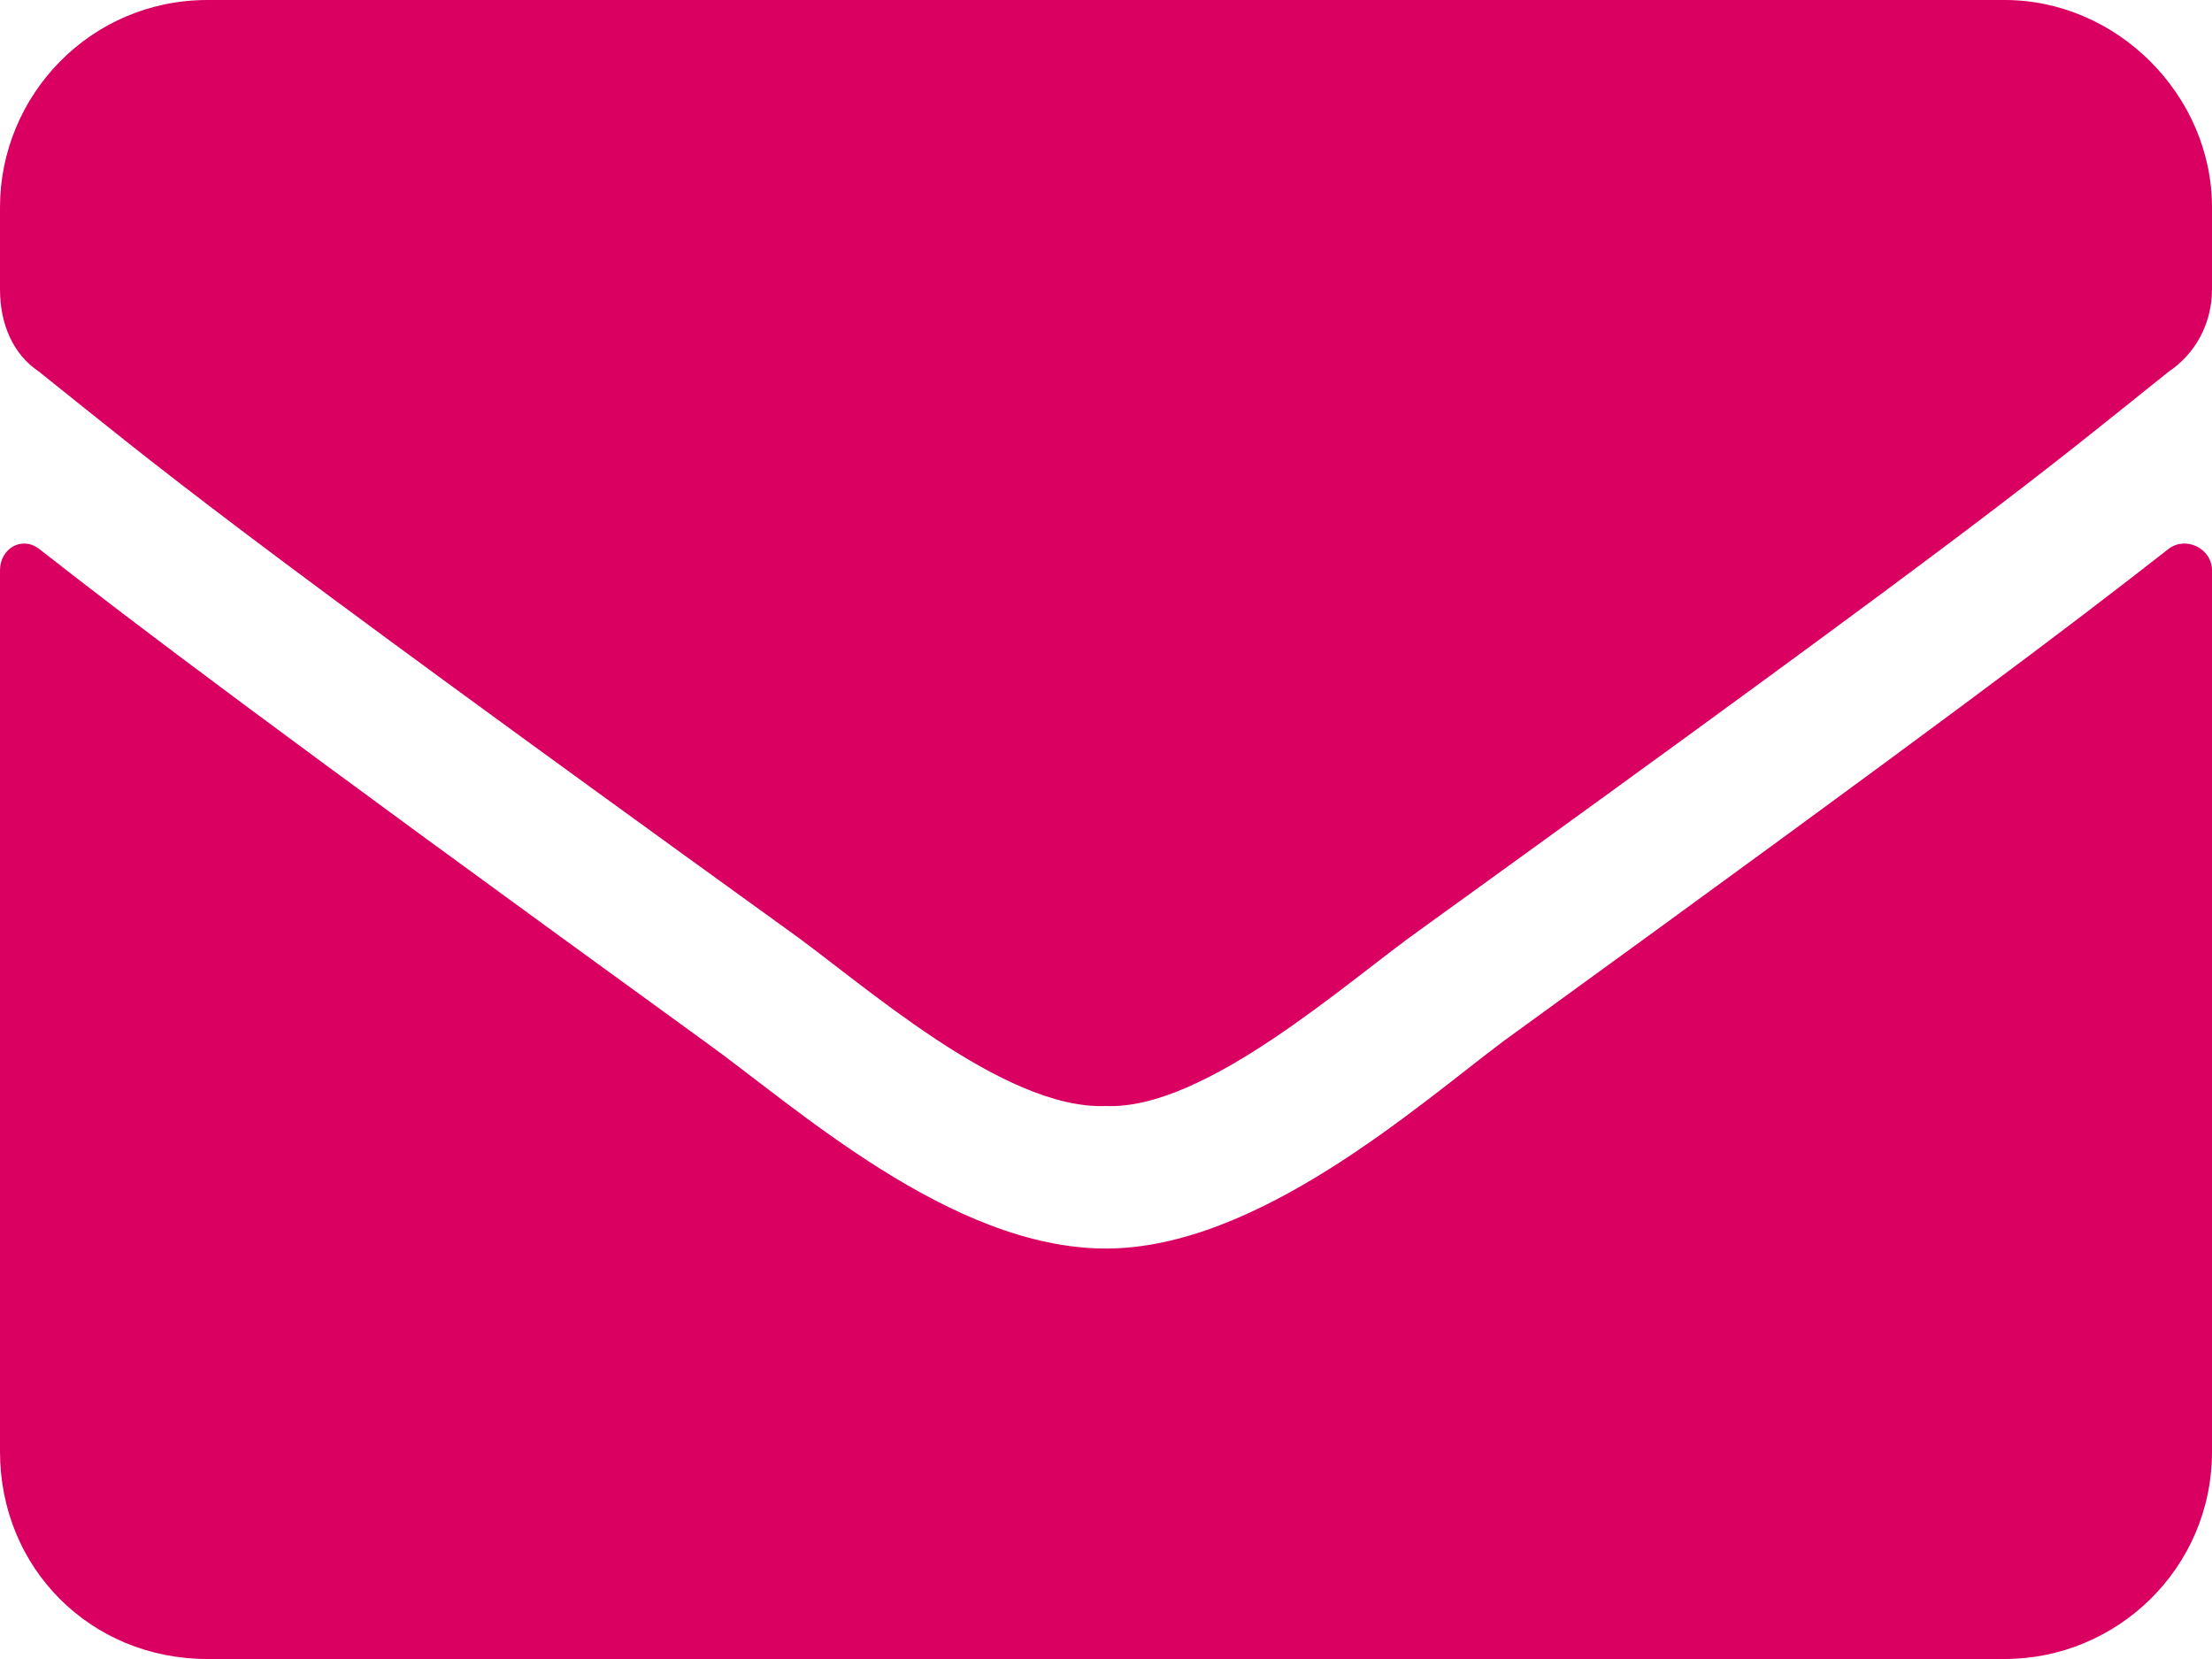
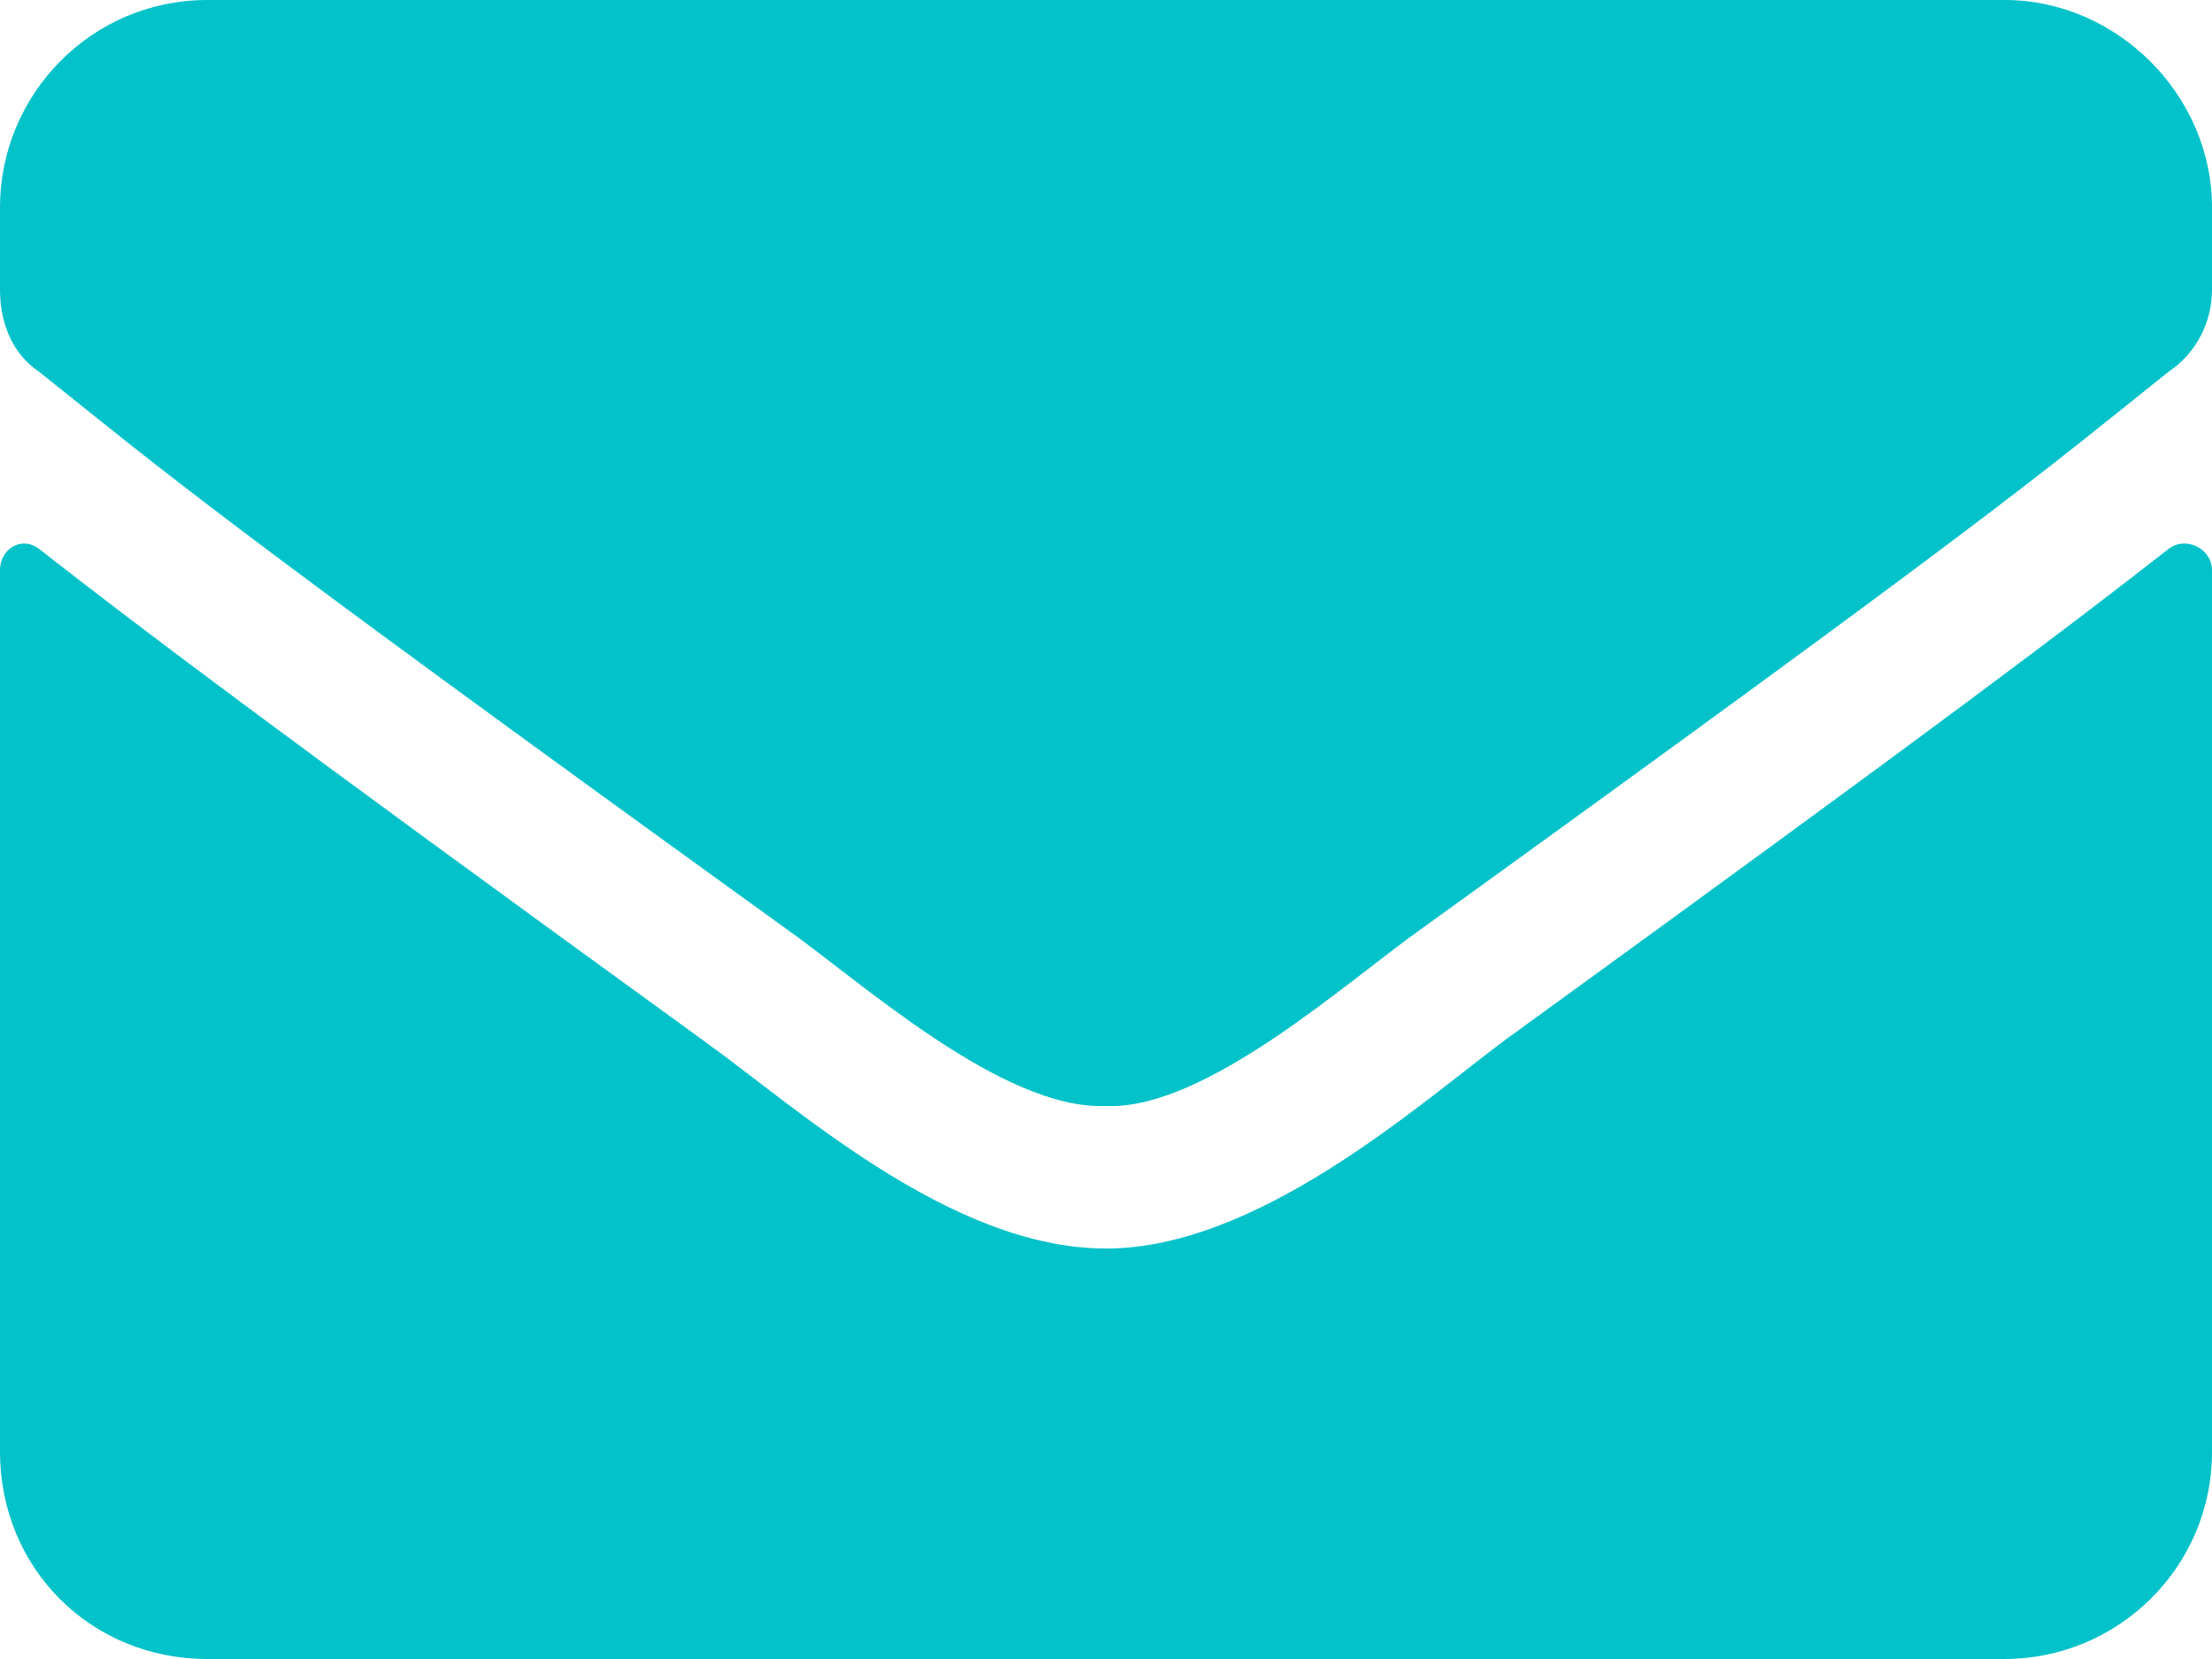
<svg xmlns="http://www.w3.org/2000/svg" width="32" height="24" viewBox="0 0 32 24" fill="none">
-   <path d="M31.375 7.938C29.938 9.062 28.125 10.438 21.75 15.062C20.5 16 18.188 18.062 16 18.062C13.75 18.062 11.5 16 10.188 15.062C3.812 10.438 2 9.062 0.562 7.938C0.312 7.75 0 7.938 0 8.25V21C0 22.688 1.312 24 3 24H29C30.625 24 32 22.688 32 21V8.25C32 7.938 31.625 7.75 31.375 7.938ZM16 16C17.438 16.062 19.5 14.188 20.562 13.438C28.875 7.438 29.5 6.875 31.375 5.375C31.75 5.125 32 4.688 32 4.188V3C32 1.375 30.625 0 29 0H3C1.312 0 0 1.375 0 3V4.188C0 4.688 0.188 5.125 0.562 5.375C2.438 6.875 3.062 7.438 11.375 13.438C12.438 14.188 14.5 16.062 16 16Z" fill="#D90062" />
+   <path d="M31.375 7.938C29.938 9.062 28.125 10.438 21.75 15.062C20.5 16 18.188 18.062 16 18.062C13.75 18.062 11.5 16 10.188 15.062C3.812 10.438 2 9.062 0.562 7.938C0.312 7.75 0 7.938 0 8.25V21C0 22.688 1.312 24 3 24H29C30.625 24 32 22.688 32 21V8.25C32 7.938 31.625 7.75 31.375 7.938ZM16 16C17.438 16.062 19.5 14.188 20.562 13.438C28.875 7.438 29.5 6.875 31.375 5.375C31.75 5.125 32 4.688 32 4.188V3C32 1.375 30.625 0 29 0H3C1.312 0 0 1.375 0 3V4.188C0 4.688 0.188 5.125 0.562 5.375C2.438 6.875 3.062 7.438 11.375 13.438C12.438 14.188 14.5 16.062 16 16Z" fill="#04c2c9" />
</svg>
